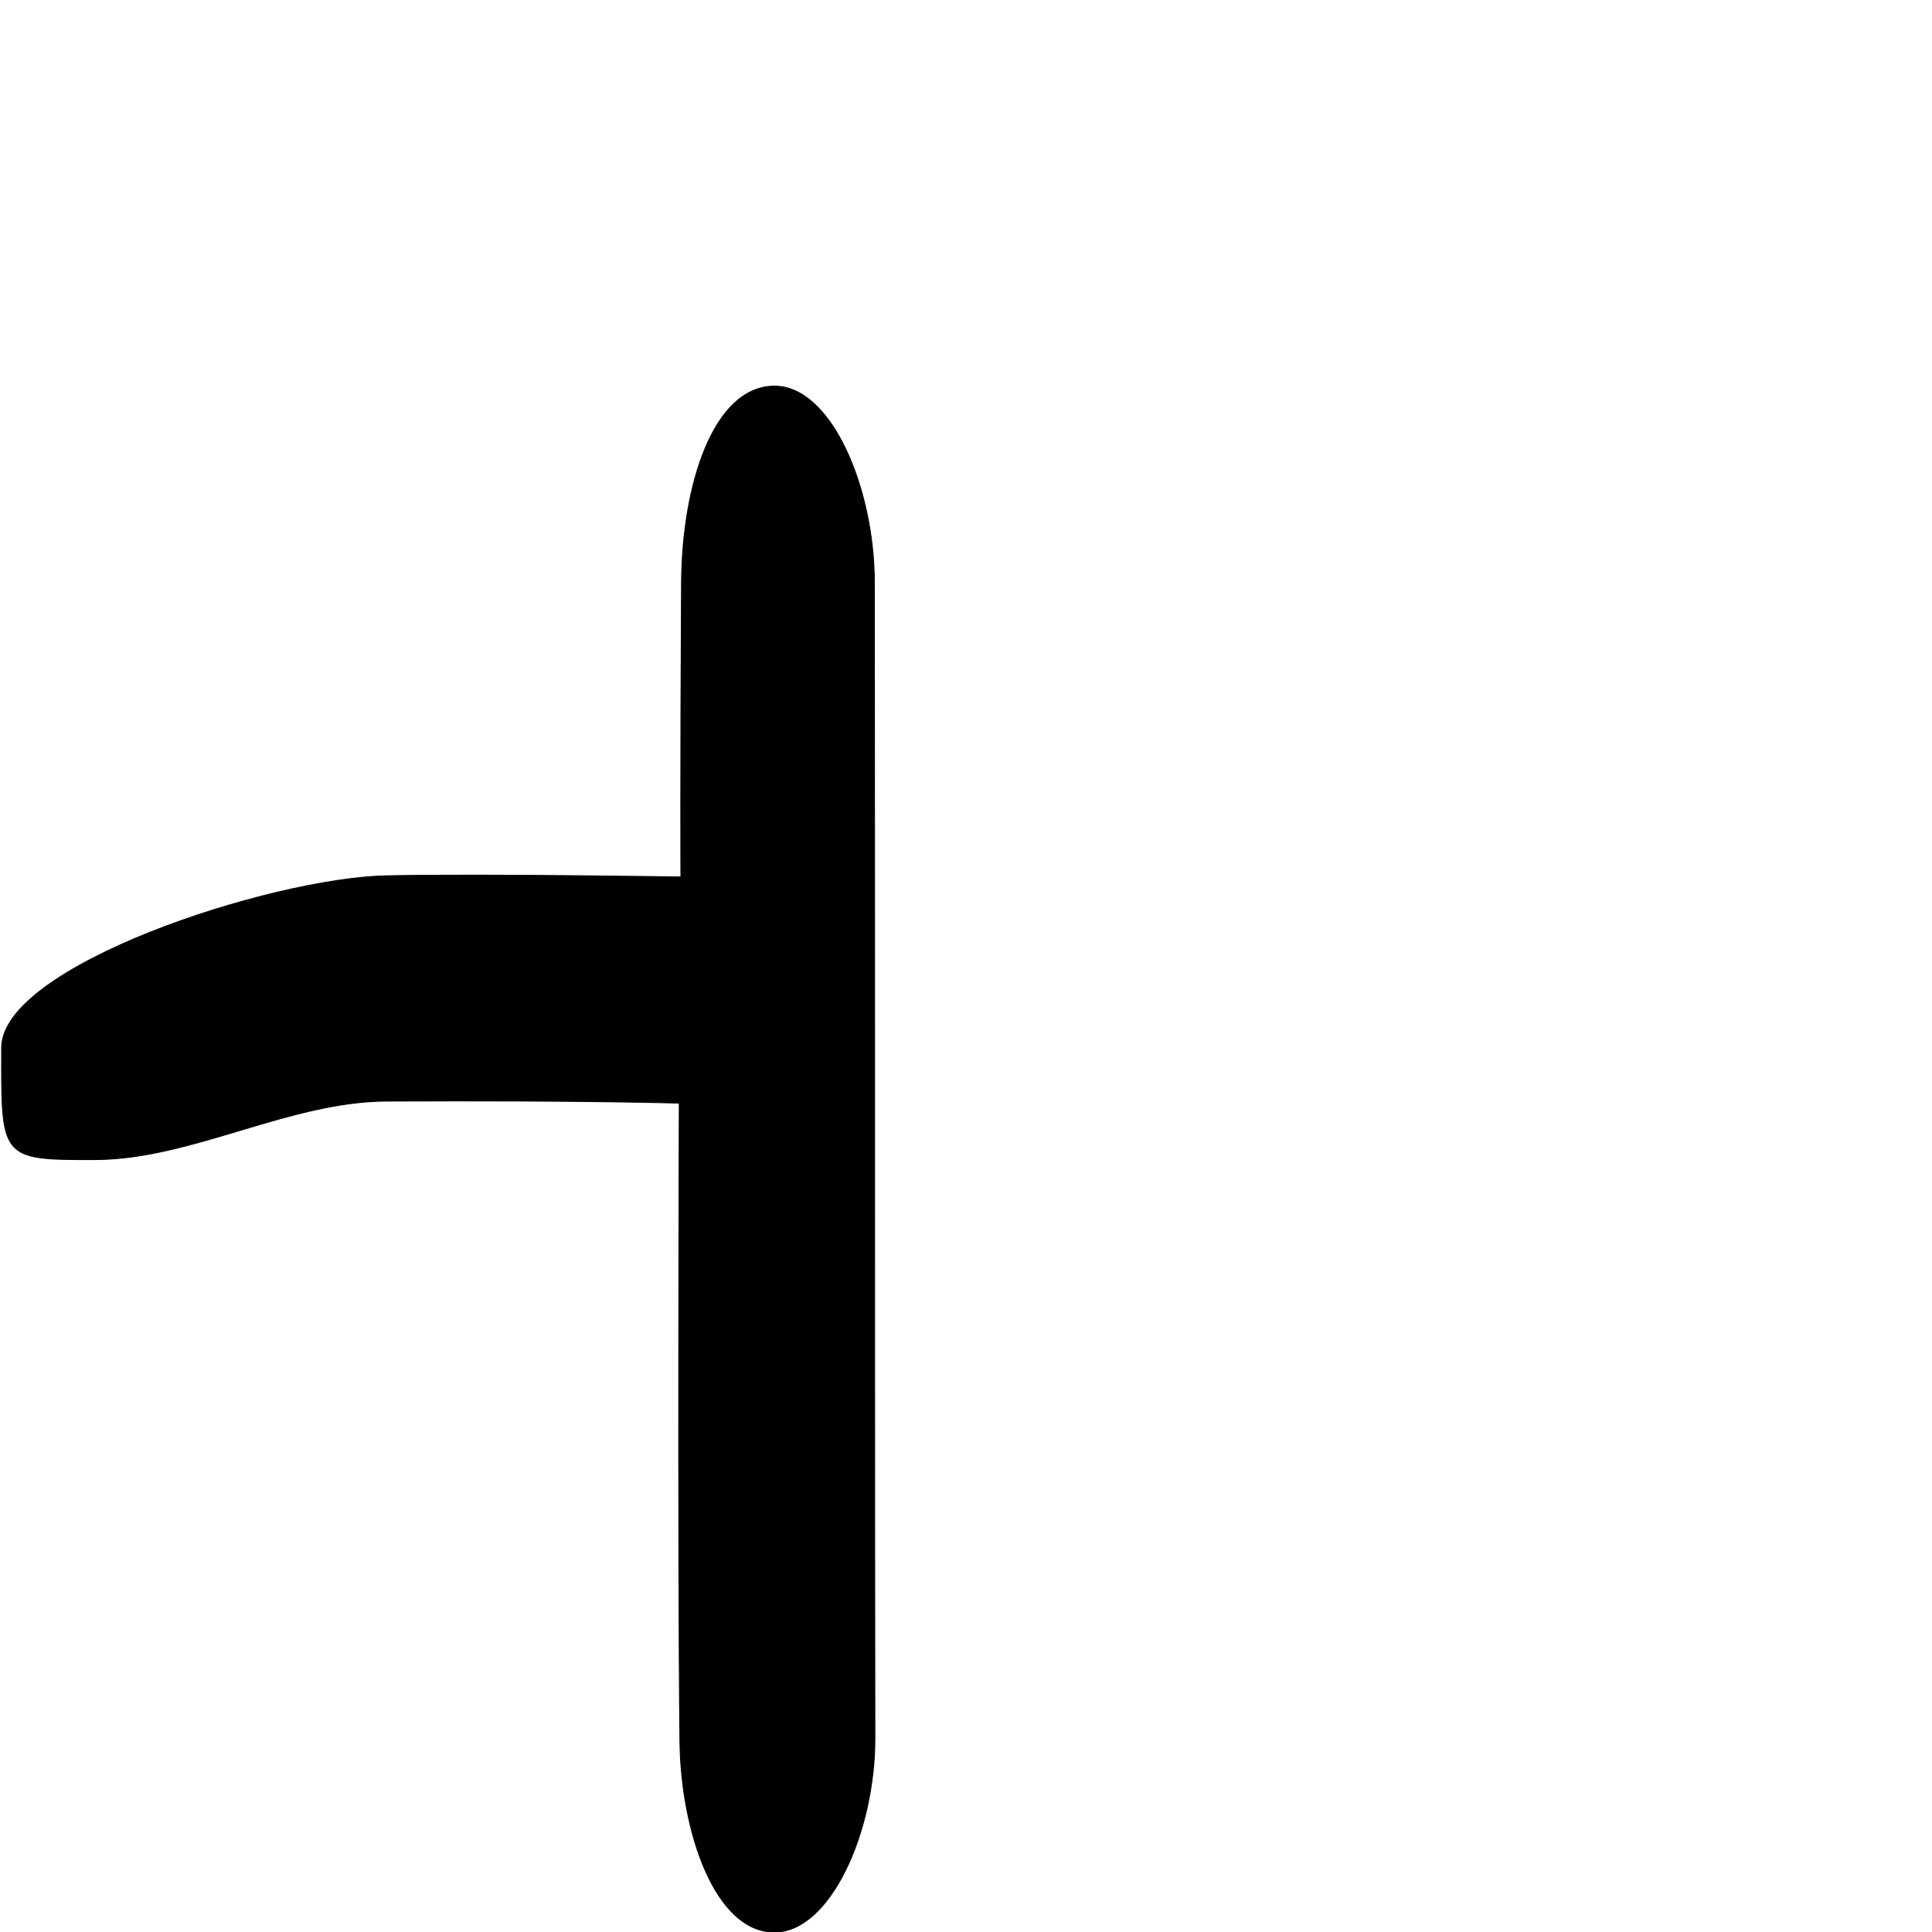
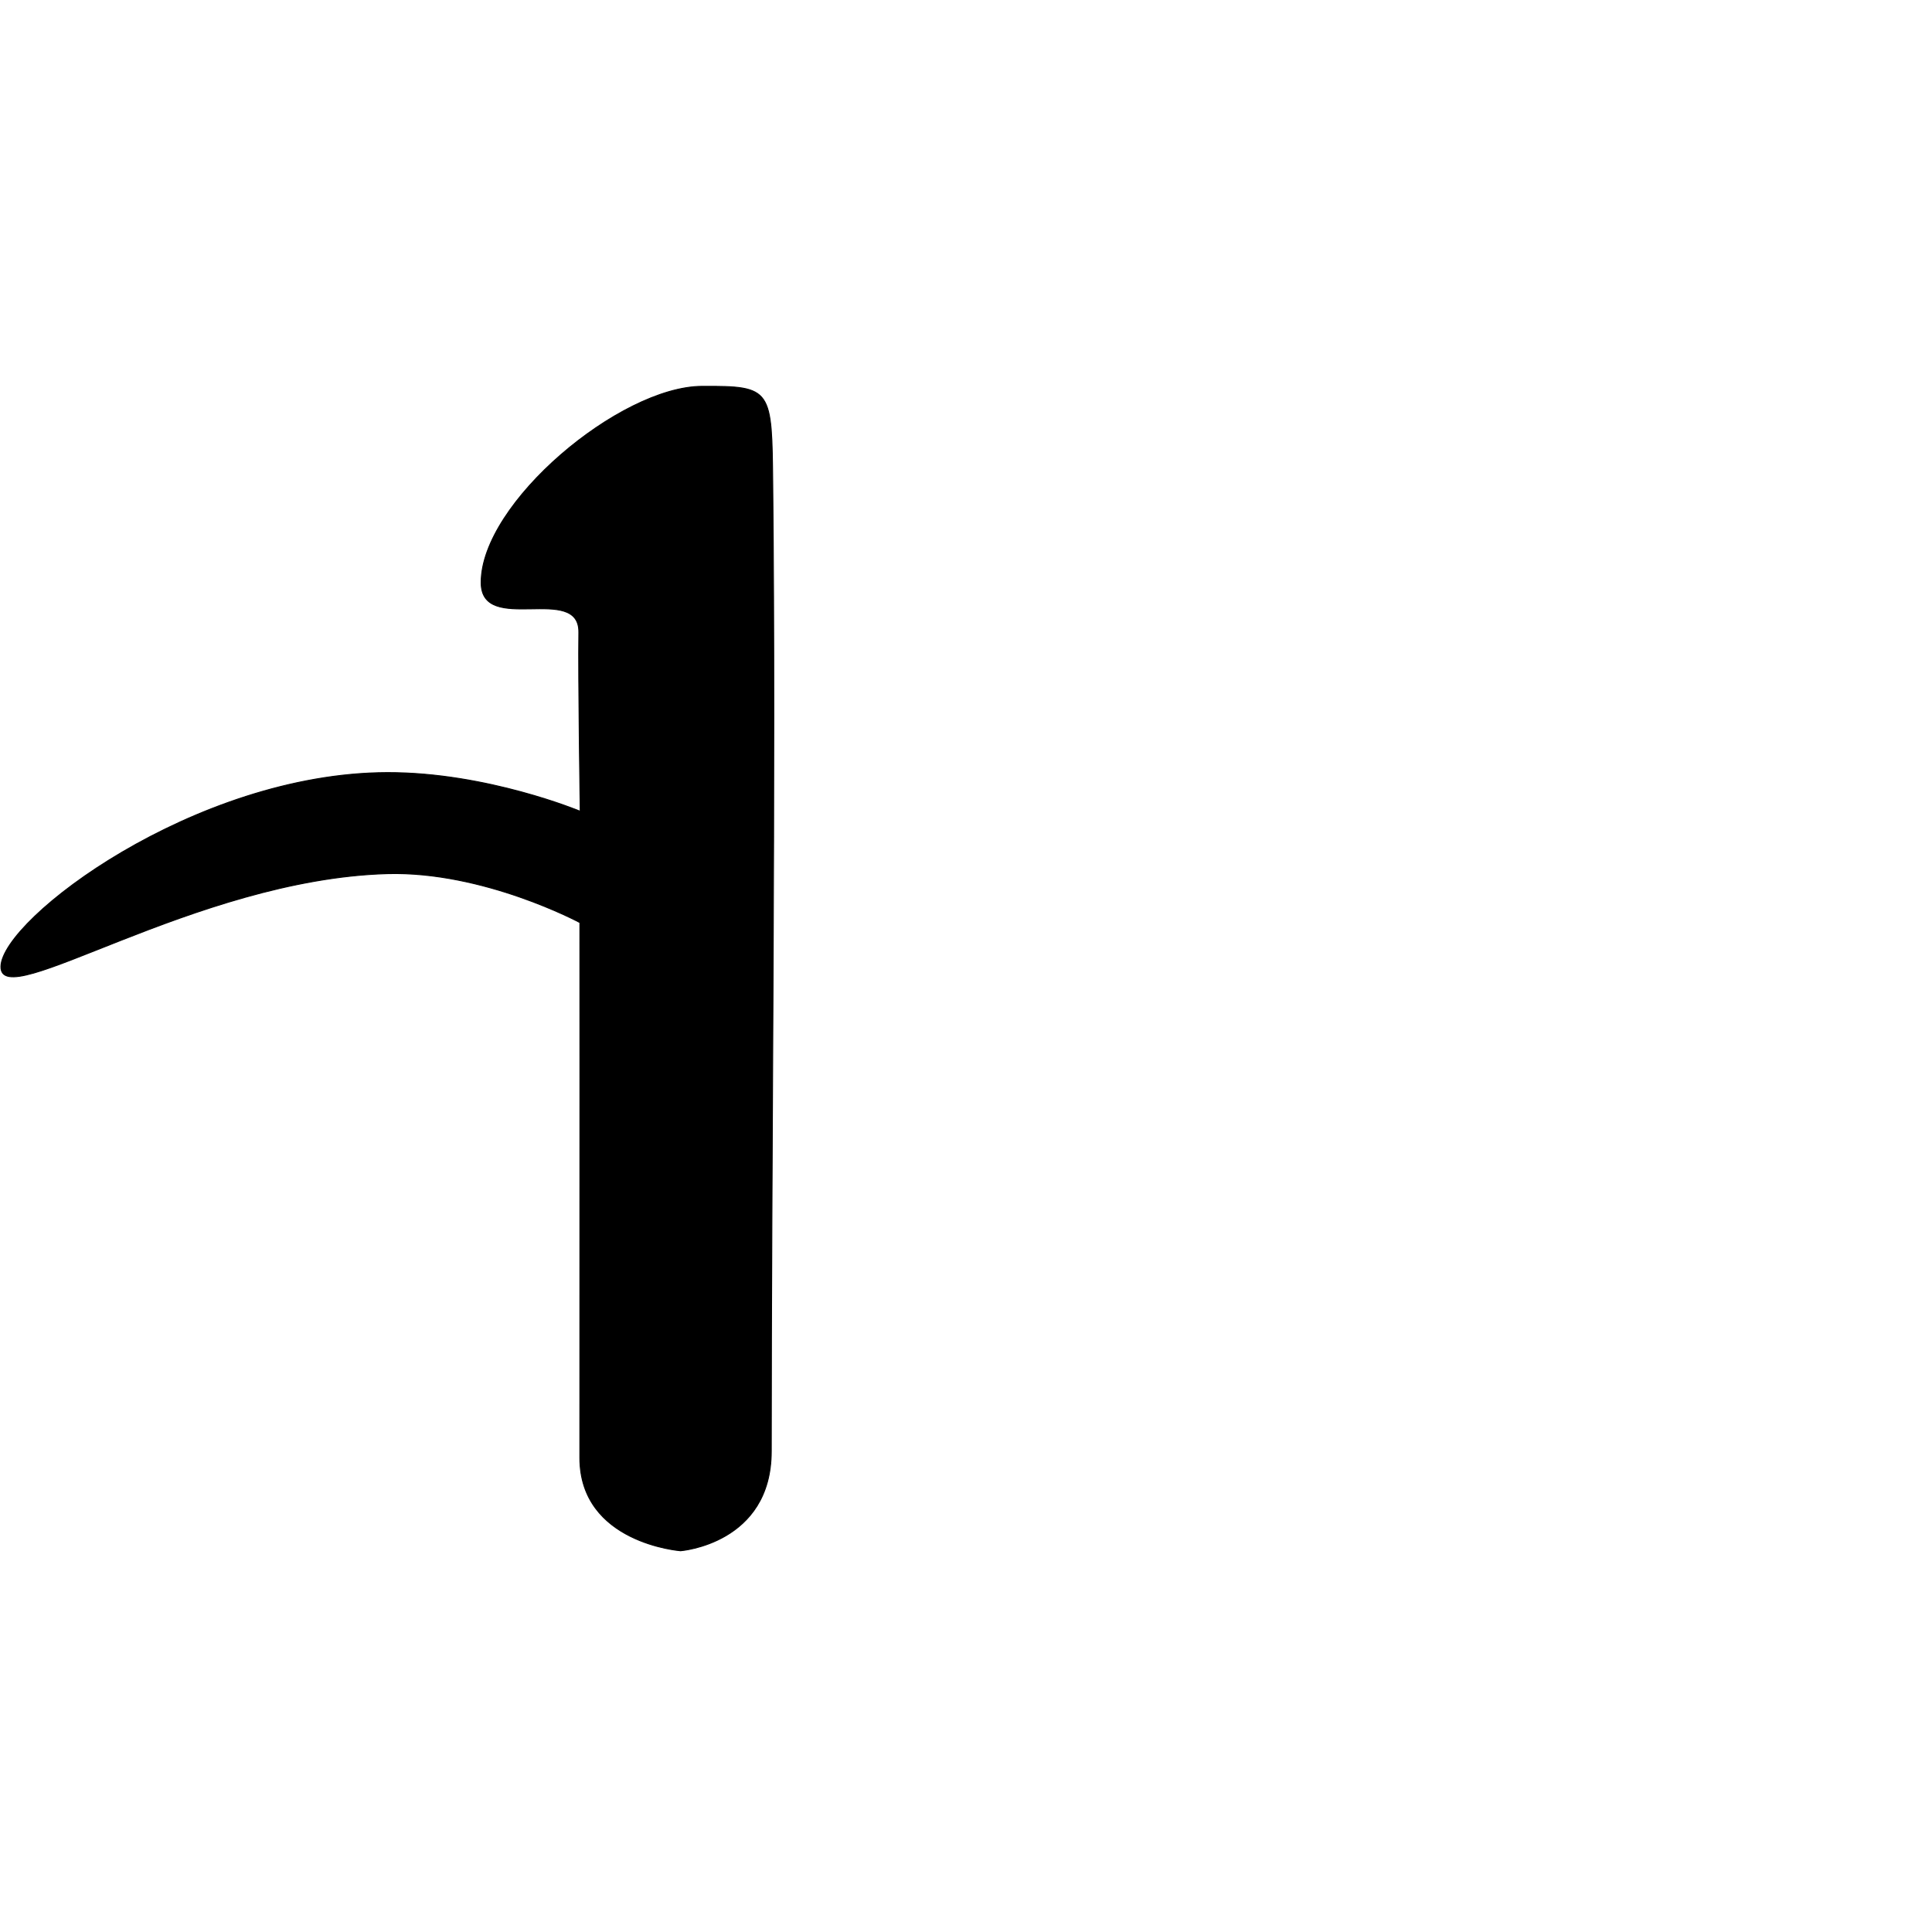
<svg xmlns="http://www.w3.org/2000/svg" width="100%" height="100%" viewBox="0 0 2048 2048" version="1.1" xml:space="preserve" style="fill-rule:evenodd;clip-rule:evenodd;stroke-linecap:round;stroke-linejoin:round;stroke-miterlimit:1.5;">
  <g id="レイヤー5">
-     <path d="M926.845,617.316C926.737,517.134 880.871,408.44 820.32,409.351C755.852,410.321 723.118,514.726 722.486,617.319C721.238,819.994 721.798,929.656 721.798,929.656C721.798,929.656 514.441,926.315 410.141,928.392C286.436,930.855 2.048,1024.1 1.791,1110.51C1.441,1228.36 0.053,1229.5 101.093,1229.19C202.954,1228.88 305.967,1167.67 409.764,1167.17C617.36,1166.17 720.067,1169.34 720.067,1169.34C720.067,1169.34 718.423,1640.5 720.768,1846.07C721.854,1941.26 757.821,2047.99 820.824,2048.07C880.388,2048.14 927.634,1940.78 927.399,1842.6C926.906,1637.03 927.283,1022.66 926.845,617.316Z" style="stroke:black;stroke-width:1px;" />
+     <path d="M819.144,514.374C818.068,412.125 818.85,409.157 744.047,409.54C657.261,409.984 509.972,533.115 510.045,617.497C510.094,674.073 614.371,617.725 613.604,670.396C612.901,718.639 615.085,860 615.085,860C615.085,860 516.401,818.734 410.612,818.982C206.377,819.46 2.363,974.282 0.991,1024.4C-0.415,1075.74 205.923,932.037 410.212,926.106C512.722,923.13 614.706,977.982 614.706,977.982C614.706,977.982 614.847,1229.49 614.664,1545.19C614.611,1635.85 721.406,1643.87 721.406,1643.87C721.406,1643.87 817.588,1636.55 817.574,1538.32C817.529,1227.3 822.358,819.564 819.144,514.374Z" style="stroke:black;stroke-width:1px;" />
  </g>
</svg>
